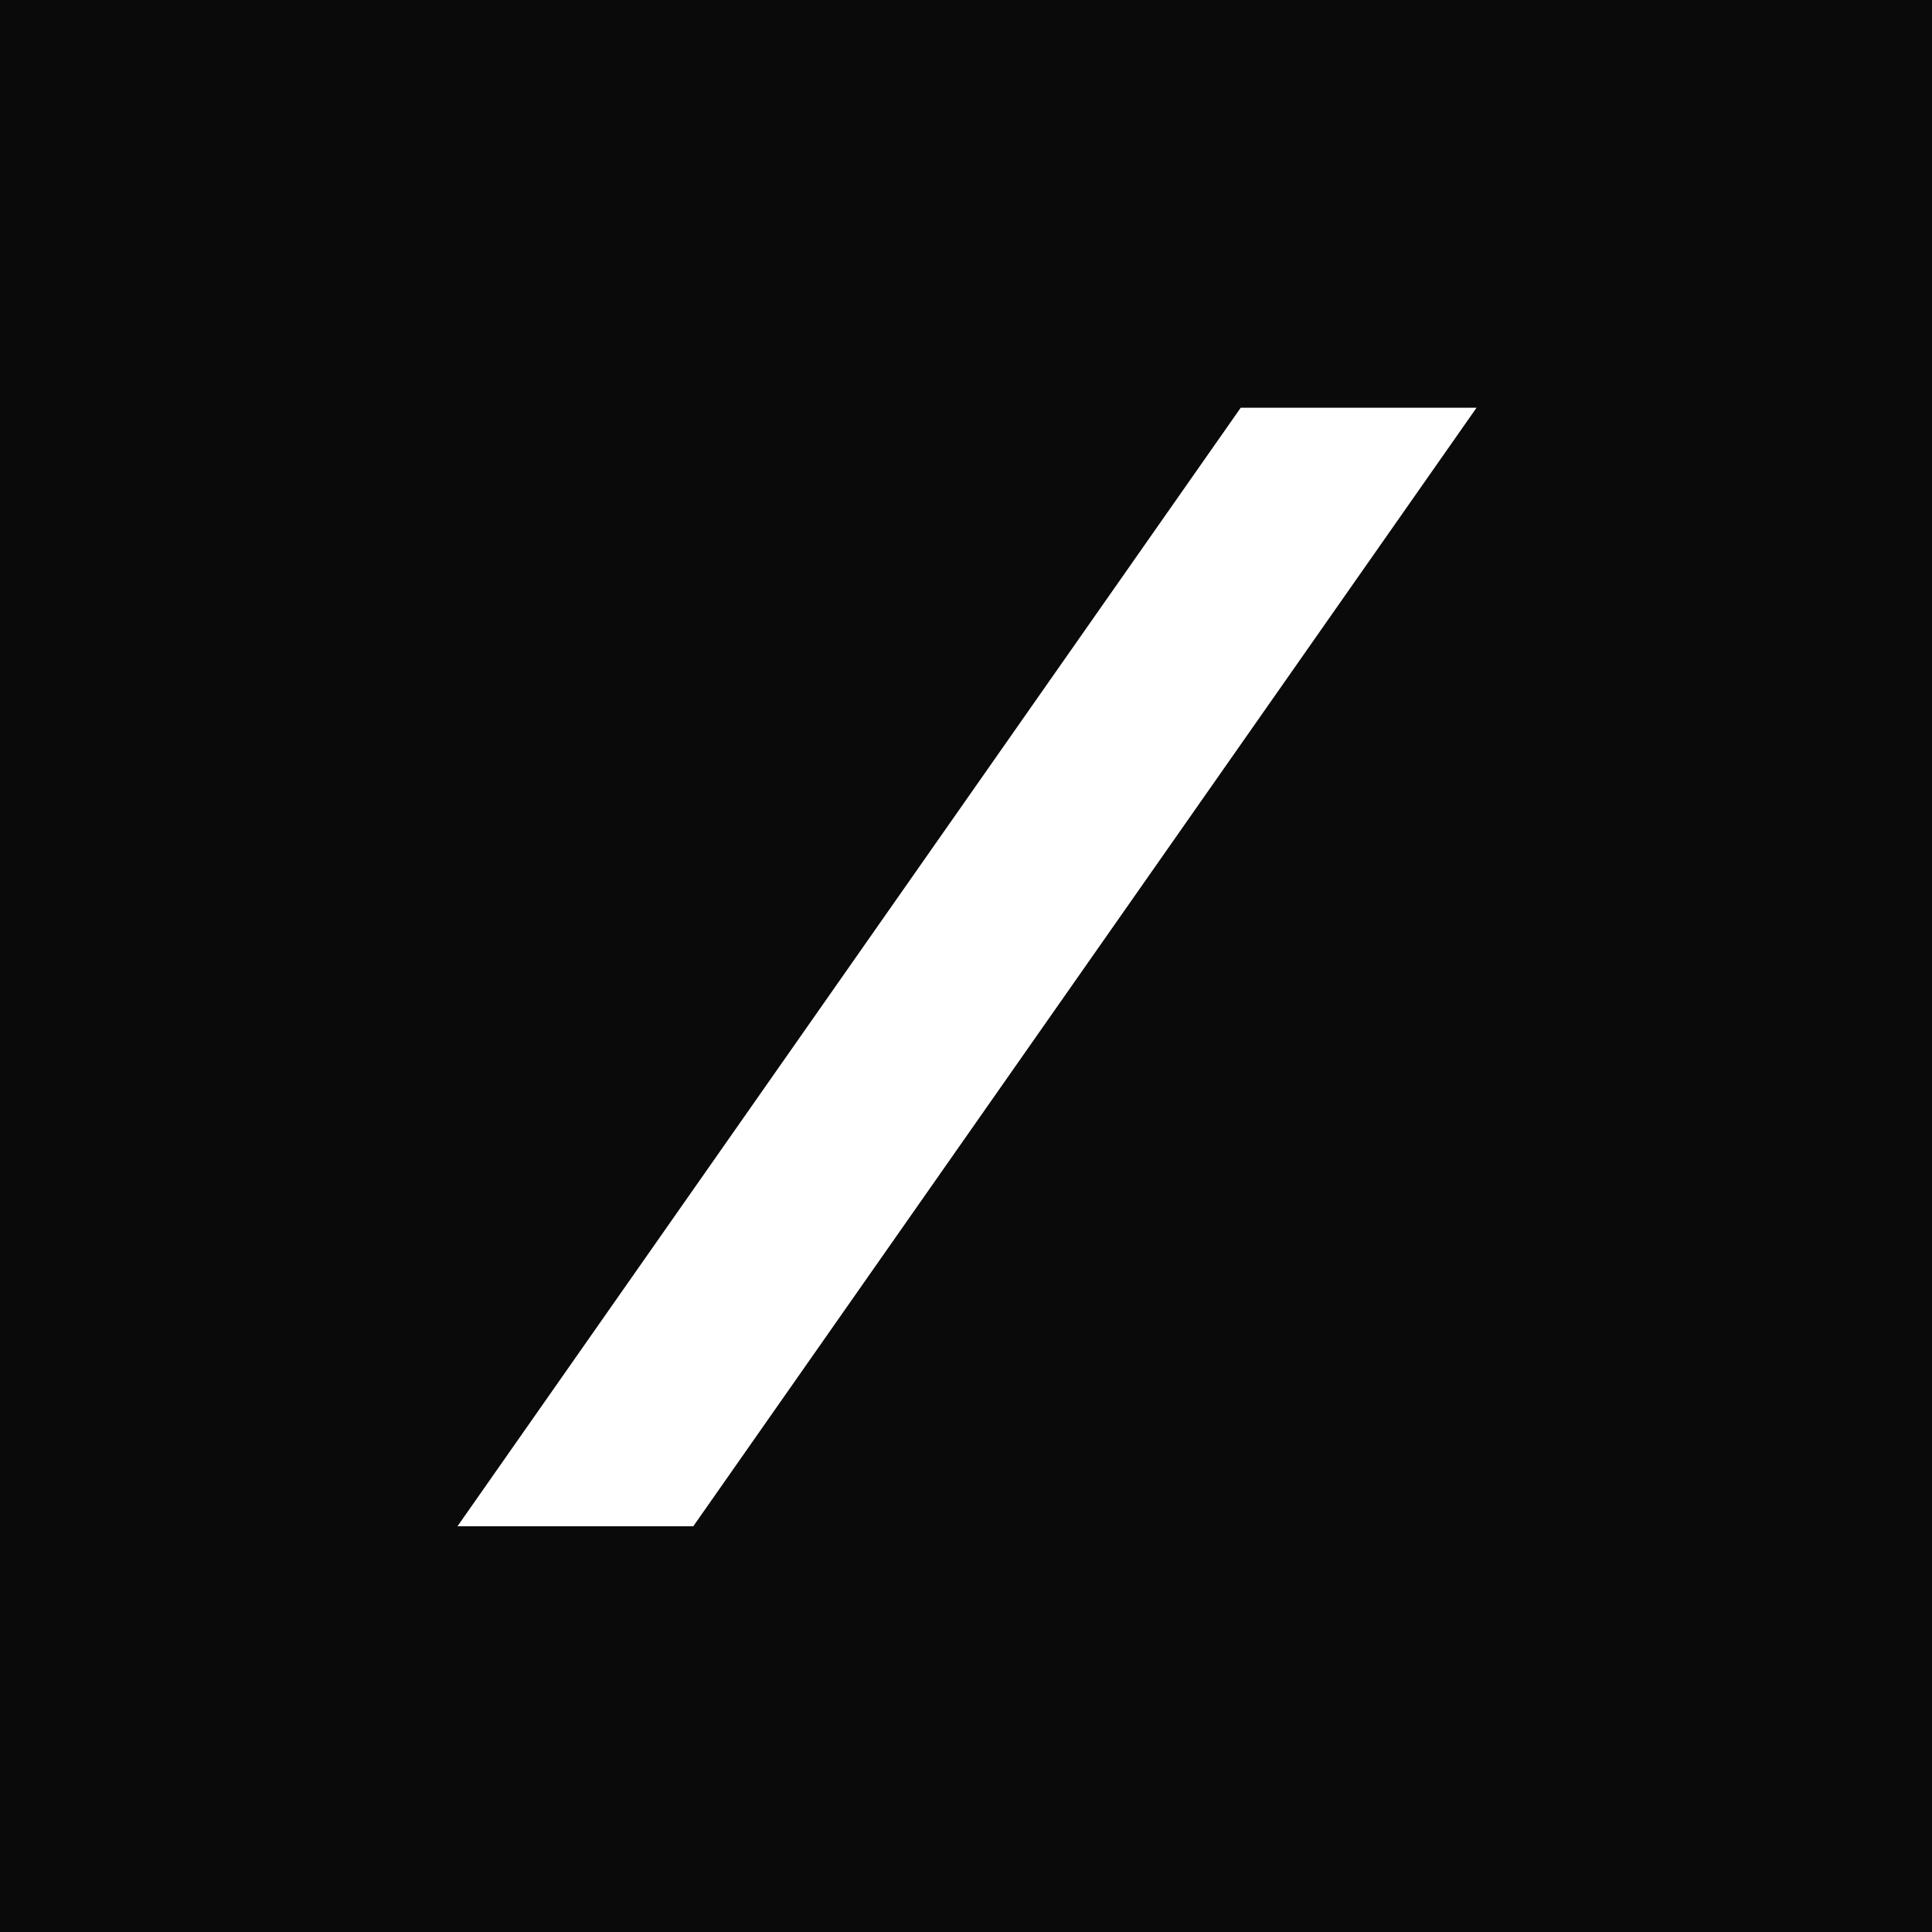
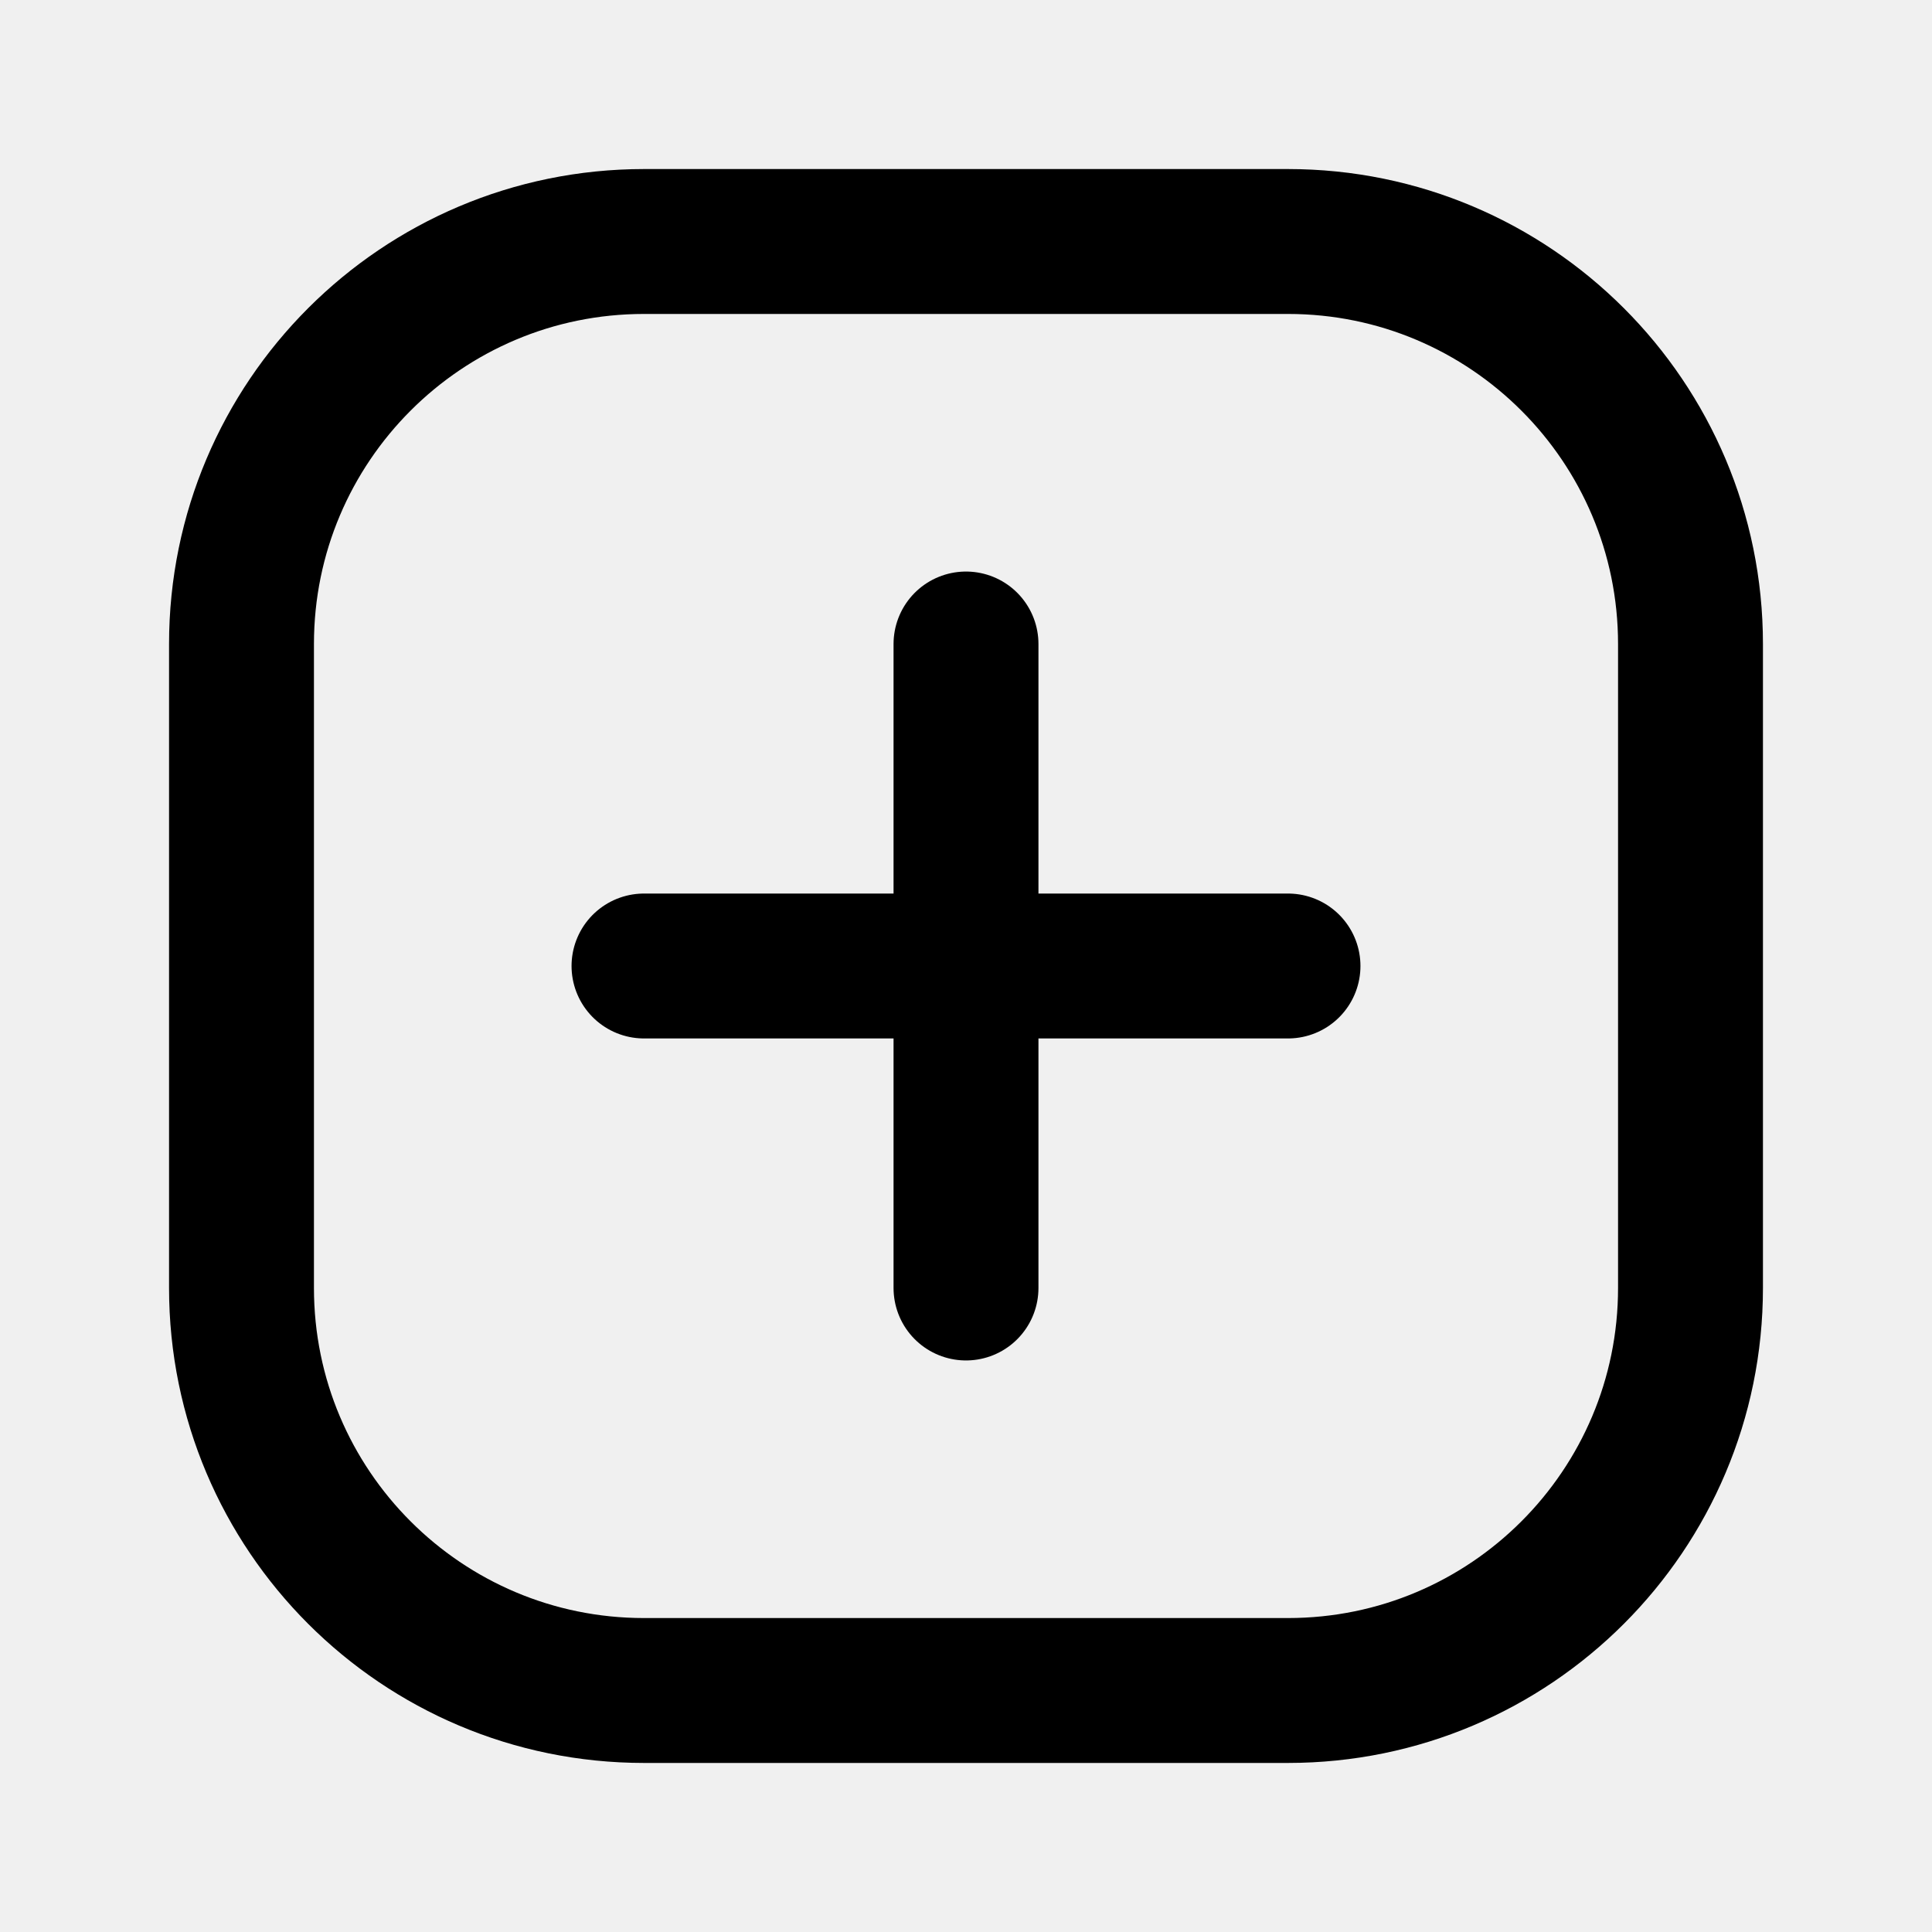
- <svg xmlns="http://www.w3.org/2000/svg" id="Layer_1" data-name="Layer 1" viewBox="0 0 163.53 163.53" version="1.1" width="100%" height="100%">
-   <defs id="defs19" />
-   <rect width="163.53" height="163.53" style="fill:#0a0a0a" id="rect5" x="0" y="0" />
-   <polygon points="38.72,129.19 58.68,129.19 124.98,34.51 105.02,34.51 105.02,34.51 " style="fill:#ffffff" id="polygon7" />
+ <svg xmlns="http://www.w3.org/2000/svg" width="24" height="24" viewBox="0 0 24 24" fill="none">
+   <rect x="3" y="3" width="18" height="18" rx="5" stroke="currentColor" stroke-width="1.8" />
+   <path d="M8 12h8M12 8v8" stroke="currentColor" stroke-width="1.8" stroke-linecap="round" />
</svg>
